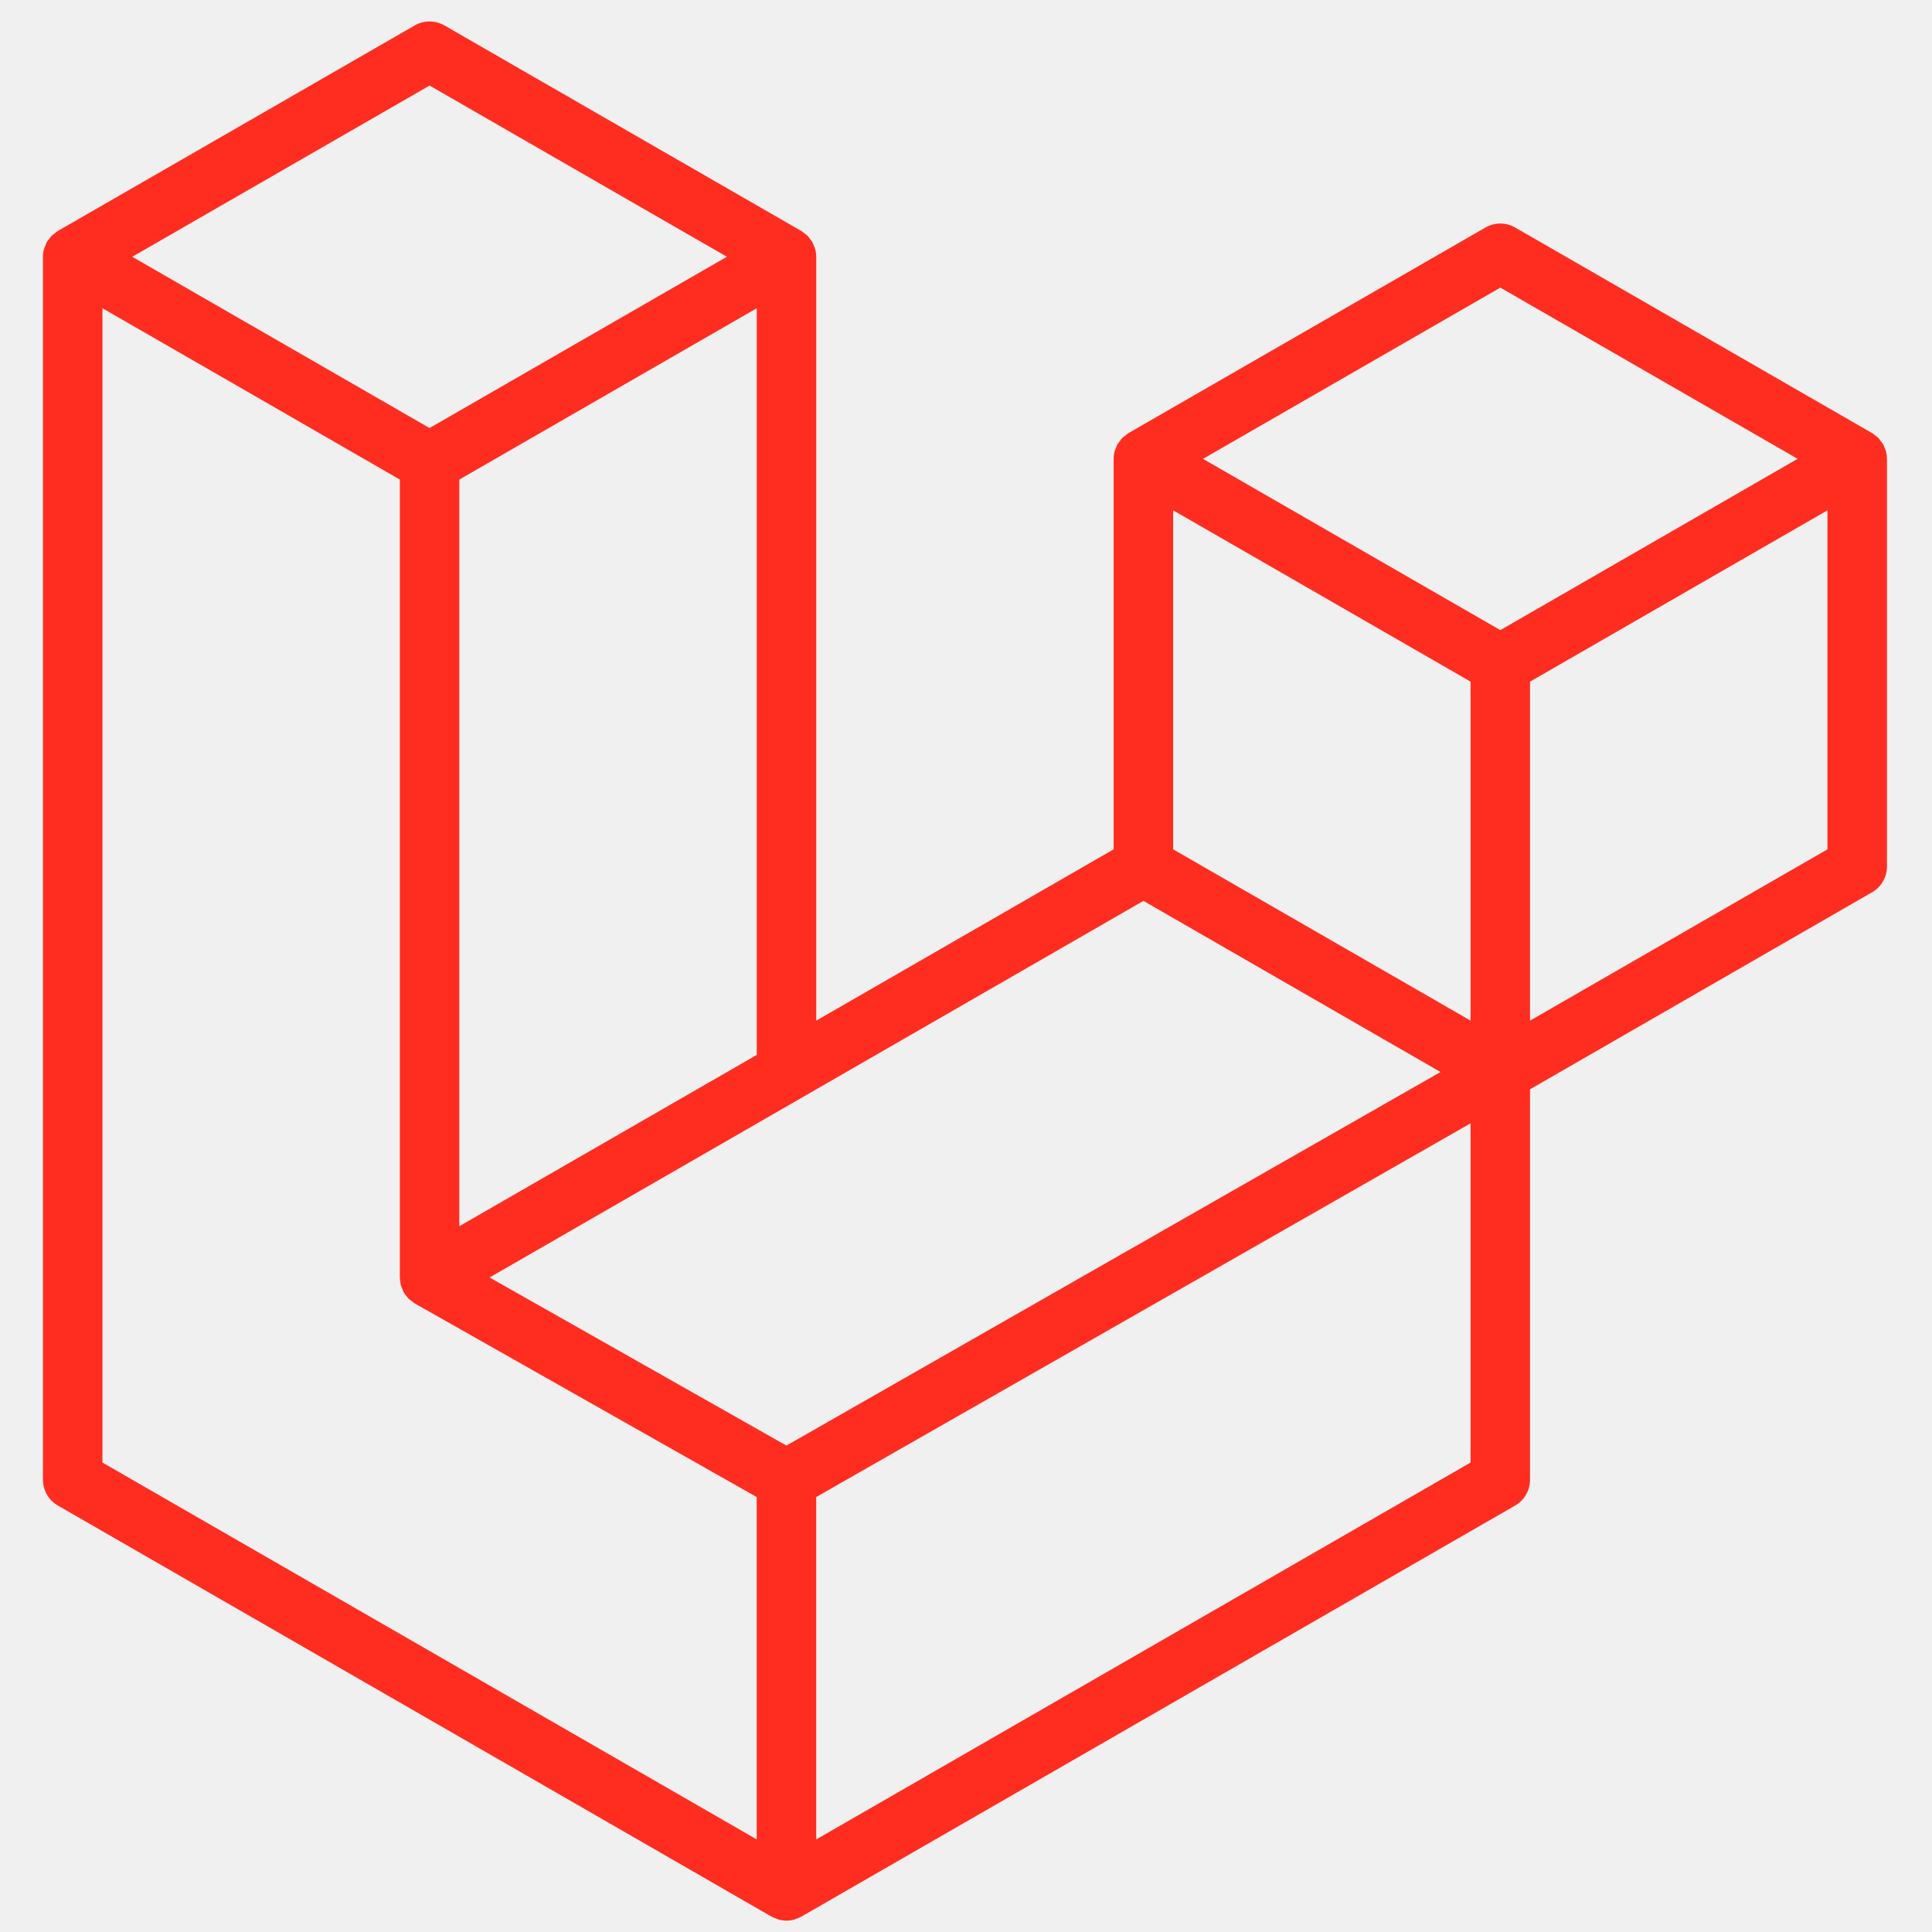
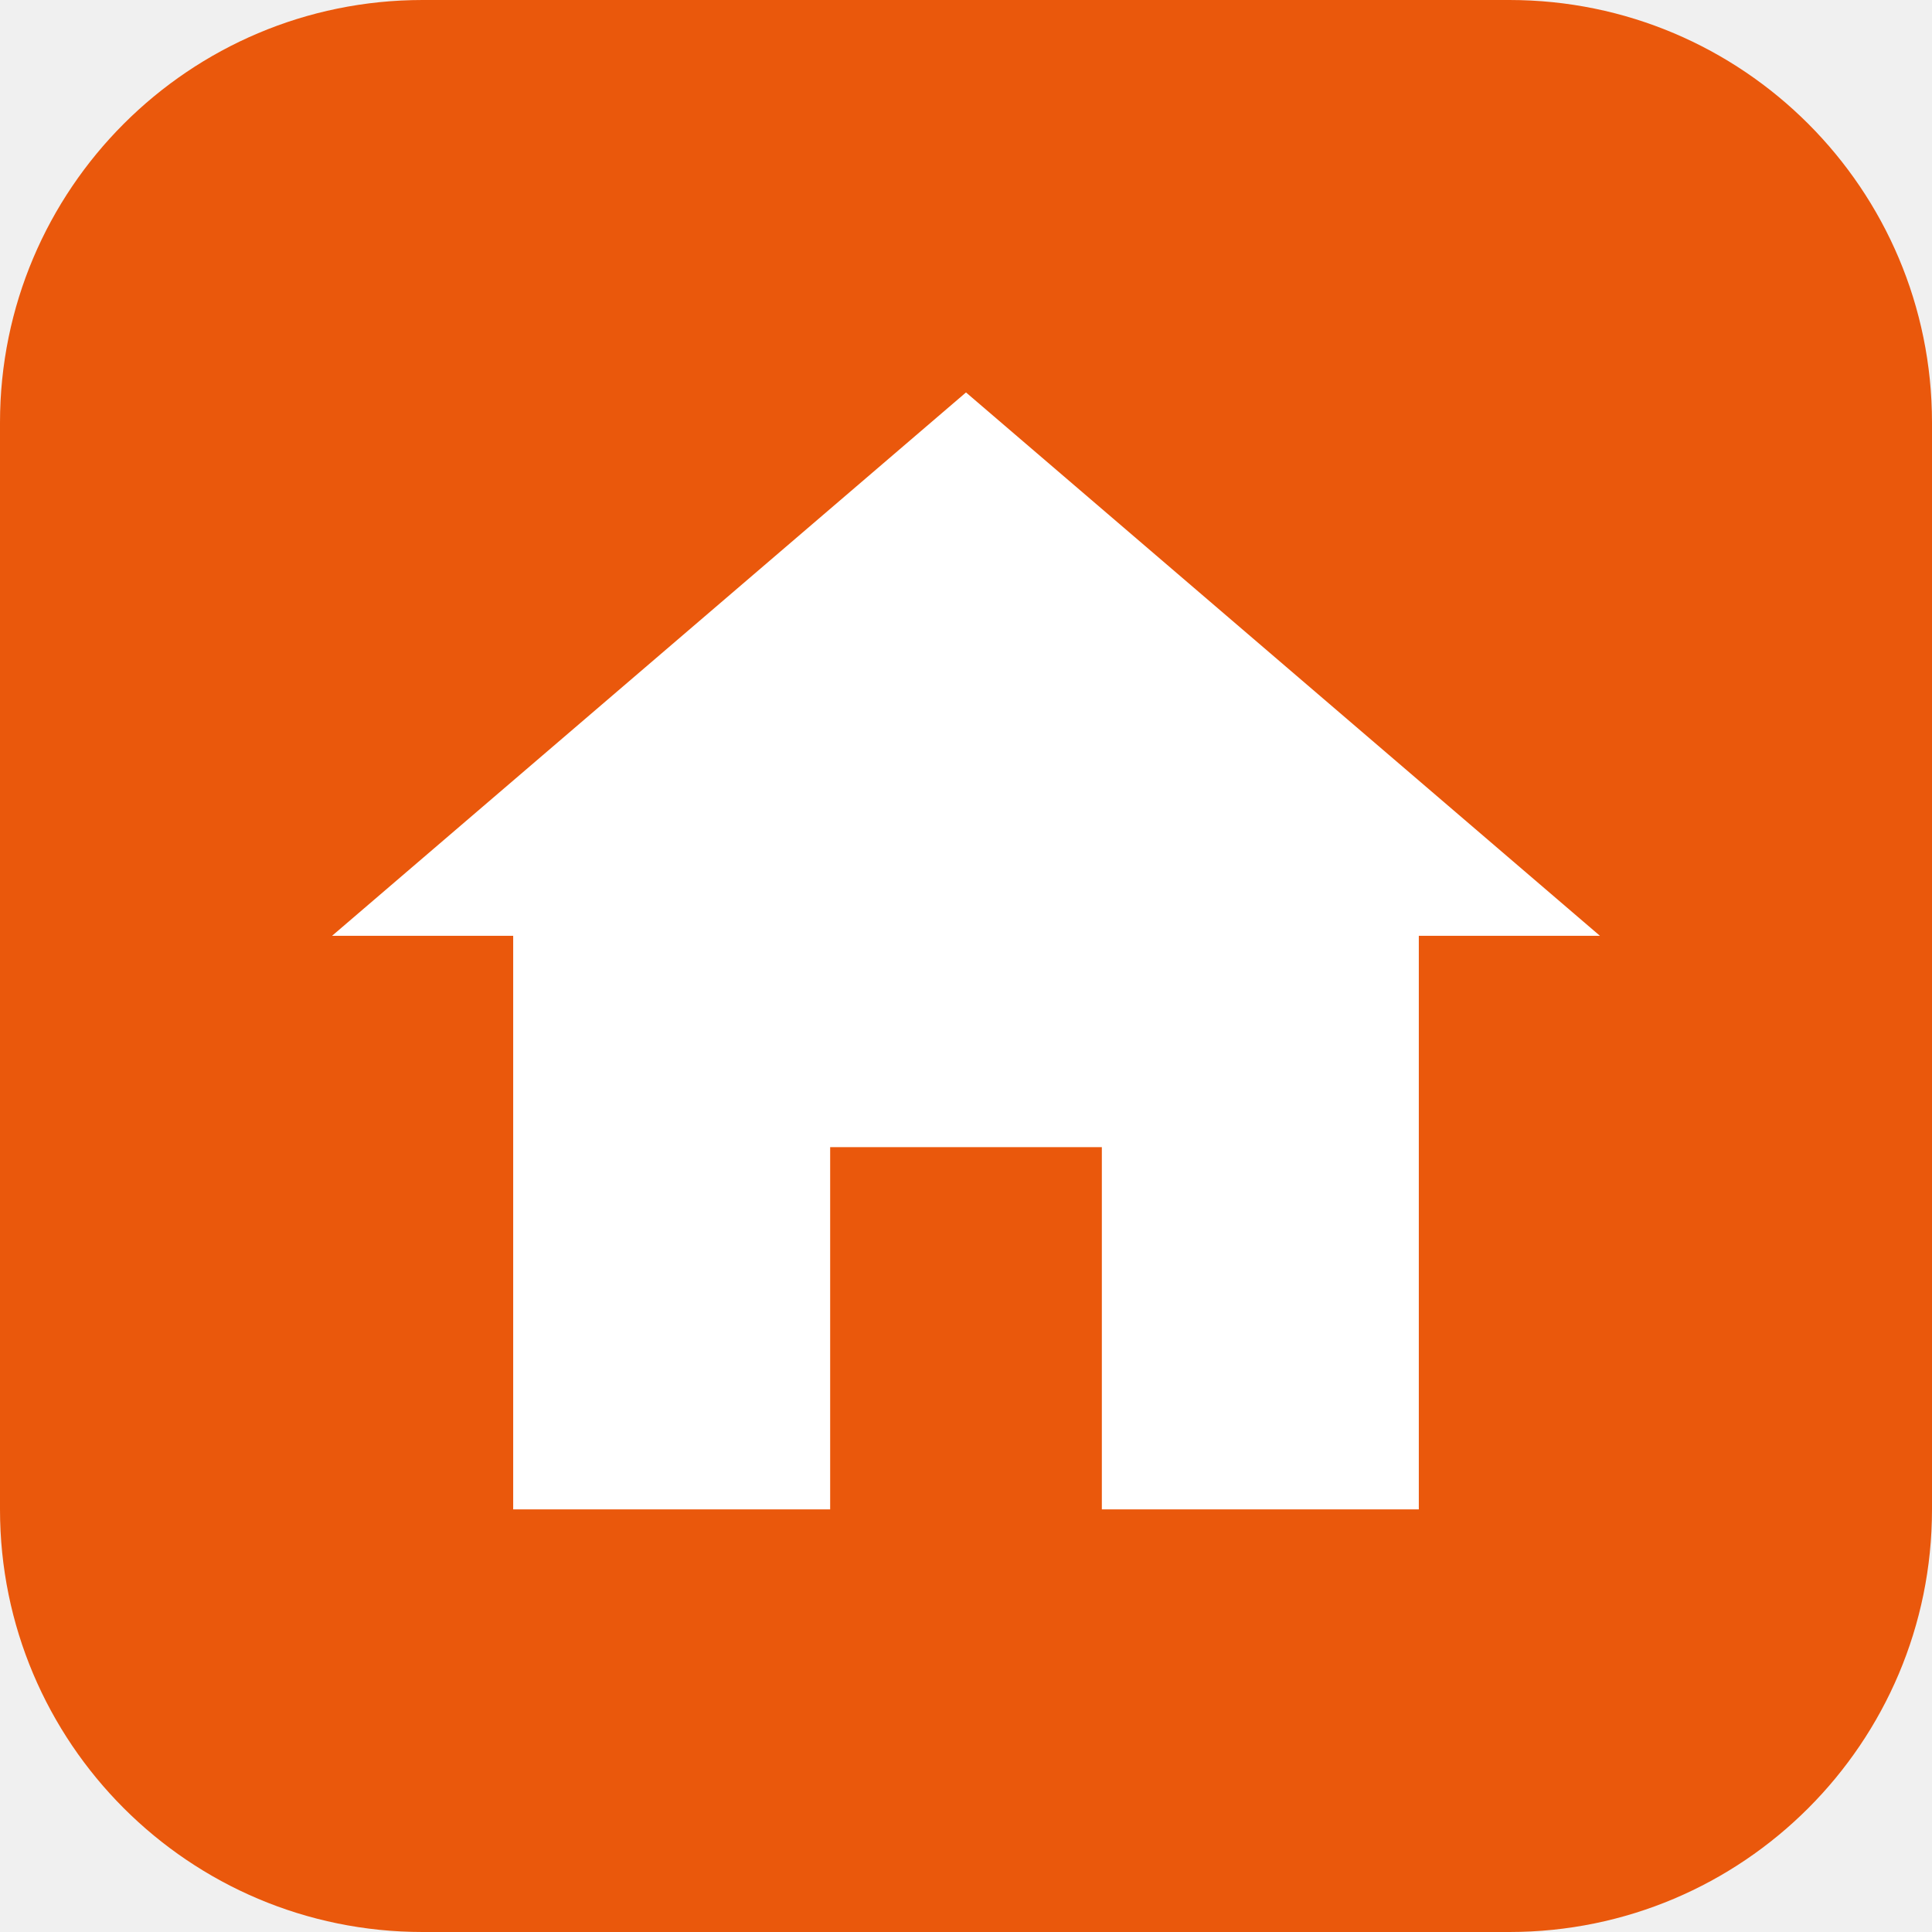
- <svg xmlns="http://www.w3.org/2000/svg" width="166" height="166" viewBox="0 0 166 166" fill="none">
-   <path fill-rule="evenodd" clip-rule="evenodd" d="M162.041 38.759C162.099 38.977 162.129 39.201 162.13 39.426V74.452C162.13 74.902 162.011 75.344 161.786 75.733C161.561 76.122 161.237 76.444 160.847 76.668L131.462 93.594V127.141C131.462 128.054 130.977 128.897 130.186 129.357L68.847 164.683C68.707 164.763 68.554 164.814 68.401 164.868C68.343 164.887 68.289 164.922 68.228 164.938C67.8 165.051 67.349 165.051 66.92 164.938C66.85 164.919 66.786 164.881 66.719 164.855C66.579 164.804 66.432 164.76 66.298 164.683L4.972 129.357C4.583 129.133 4.259 128.81 4.034 128.421C3.808 128.032 3.69 127.591 3.689 127.141L3.689 22.063C3.689 21.834 3.721 21.61 3.779 21.393C3.798 21.32 3.843 21.253 3.868 21.179C3.916 21.045 3.961 20.908 4.031 20.783C4.079 20.7 4.149 20.633 4.206 20.557C4.28 20.454 4.347 20.349 4.433 20.26C4.506 20.186 4.602 20.132 4.685 20.068C4.778 19.992 4.861 19.909 4.966 19.848L35.633 2.185C36.022 1.961 36.462 1.844 36.91 1.844C37.358 1.844 37.798 1.961 38.186 2.185L68.851 19.848H68.857C68.959 19.912 69.045 19.992 69.138 20.065C69.221 20.129 69.313 20.186 69.387 20.257C69.476 20.349 69.54 20.454 69.616 20.557C69.671 20.633 69.744 20.7 69.789 20.783C69.862 20.911 69.904 21.045 69.955 21.179C69.98 21.253 70.025 21.32 70.044 21.396C70.103 21.614 70.133 21.838 70.133 22.063V87.694L95.686 72.974V39.423C95.686 39.2 95.718 38.973 95.775 38.759C95.798 38.683 95.839 38.615 95.865 38.542C95.916 38.408 95.96 38.271 96.031 38.146C96.079 38.063 96.149 37.996 96.203 37.92C96.279 37.818 96.343 37.712 96.433 37.623C96.506 37.549 96.599 37.495 96.681 37.431C96.777 37.355 96.86 37.272 96.962 37.211L127.633 19.548C128.021 19.324 128.461 19.206 128.91 19.206C129.358 19.206 129.798 19.324 130.186 19.548L160.85 37.211C160.959 37.275 161.042 37.355 161.137 37.428C161.217 37.492 161.31 37.549 161.383 37.62C161.473 37.712 161.536 37.818 161.613 37.92C161.67 37.996 161.741 38.063 161.785 38.146C161.859 38.271 161.9 38.408 161.951 38.542C161.98 38.615 162.021 38.683 162.041 38.759ZM157.018 72.974V43.848L146.287 50.028L131.462 58.568V87.694L157.021 72.974H157.018ZM126.354 125.663V96.518L111.771 104.85L70.13 128.626V158.046L126.354 125.663ZM8.801 26.485V125.663L65.018 158.043V128.629L35.649 112L35.64 111.994L35.627 111.988C35.528 111.93 35.445 111.847 35.353 111.777C35.273 111.713 35.18 111.662 35.11 111.592L35.104 111.582C35.021 111.502 34.963 111.403 34.893 111.314C34.829 111.228 34.753 111.154 34.702 111.065L34.699 111.055C34.641 110.96 34.606 110.845 34.565 110.736C34.523 110.64 34.469 110.551 34.443 110.449C34.411 110.328 34.405 110.197 34.392 110.072C34.379 109.976 34.354 109.881 34.354 109.785V109.778V41.205L19.532 32.662L8.801 26.485ZM36.913 7.35L11.364 22.063L36.907 36.777L62.453 22.06L36.907 7.35H36.913ZM50.2 99.174L65.022 90.637V26.485L54.291 32.665L39.466 41.205V105.357L50.2 99.174ZM128.91 24.713L103.363 39.426L128.91 54.14L154.453 39.423L128.91 24.713ZM126.354 58.568L111.529 50.028L100.798 43.848V72.974L115.619 81.511L126.354 87.694V58.568ZM67.571 124.205L105.042 102.803L123.772 92.109L98.245 77.405L68.854 94.334L42.066 109.762L67.571 124.205Z" fill="#FF2D20" />
+ <svg xmlns="http://www.w3.org/2000/svg" viewBox="0 0 32 32">
+   <rect width="32" height="32" rx="7" fill="#ea580c" />
+   <path d="M16 6.5 5.5 15.5h3v9.5h5.25v-6h4.5v6h5.25v-9.5h3L16 6.5Z" fill="#fff" />
</svg>
